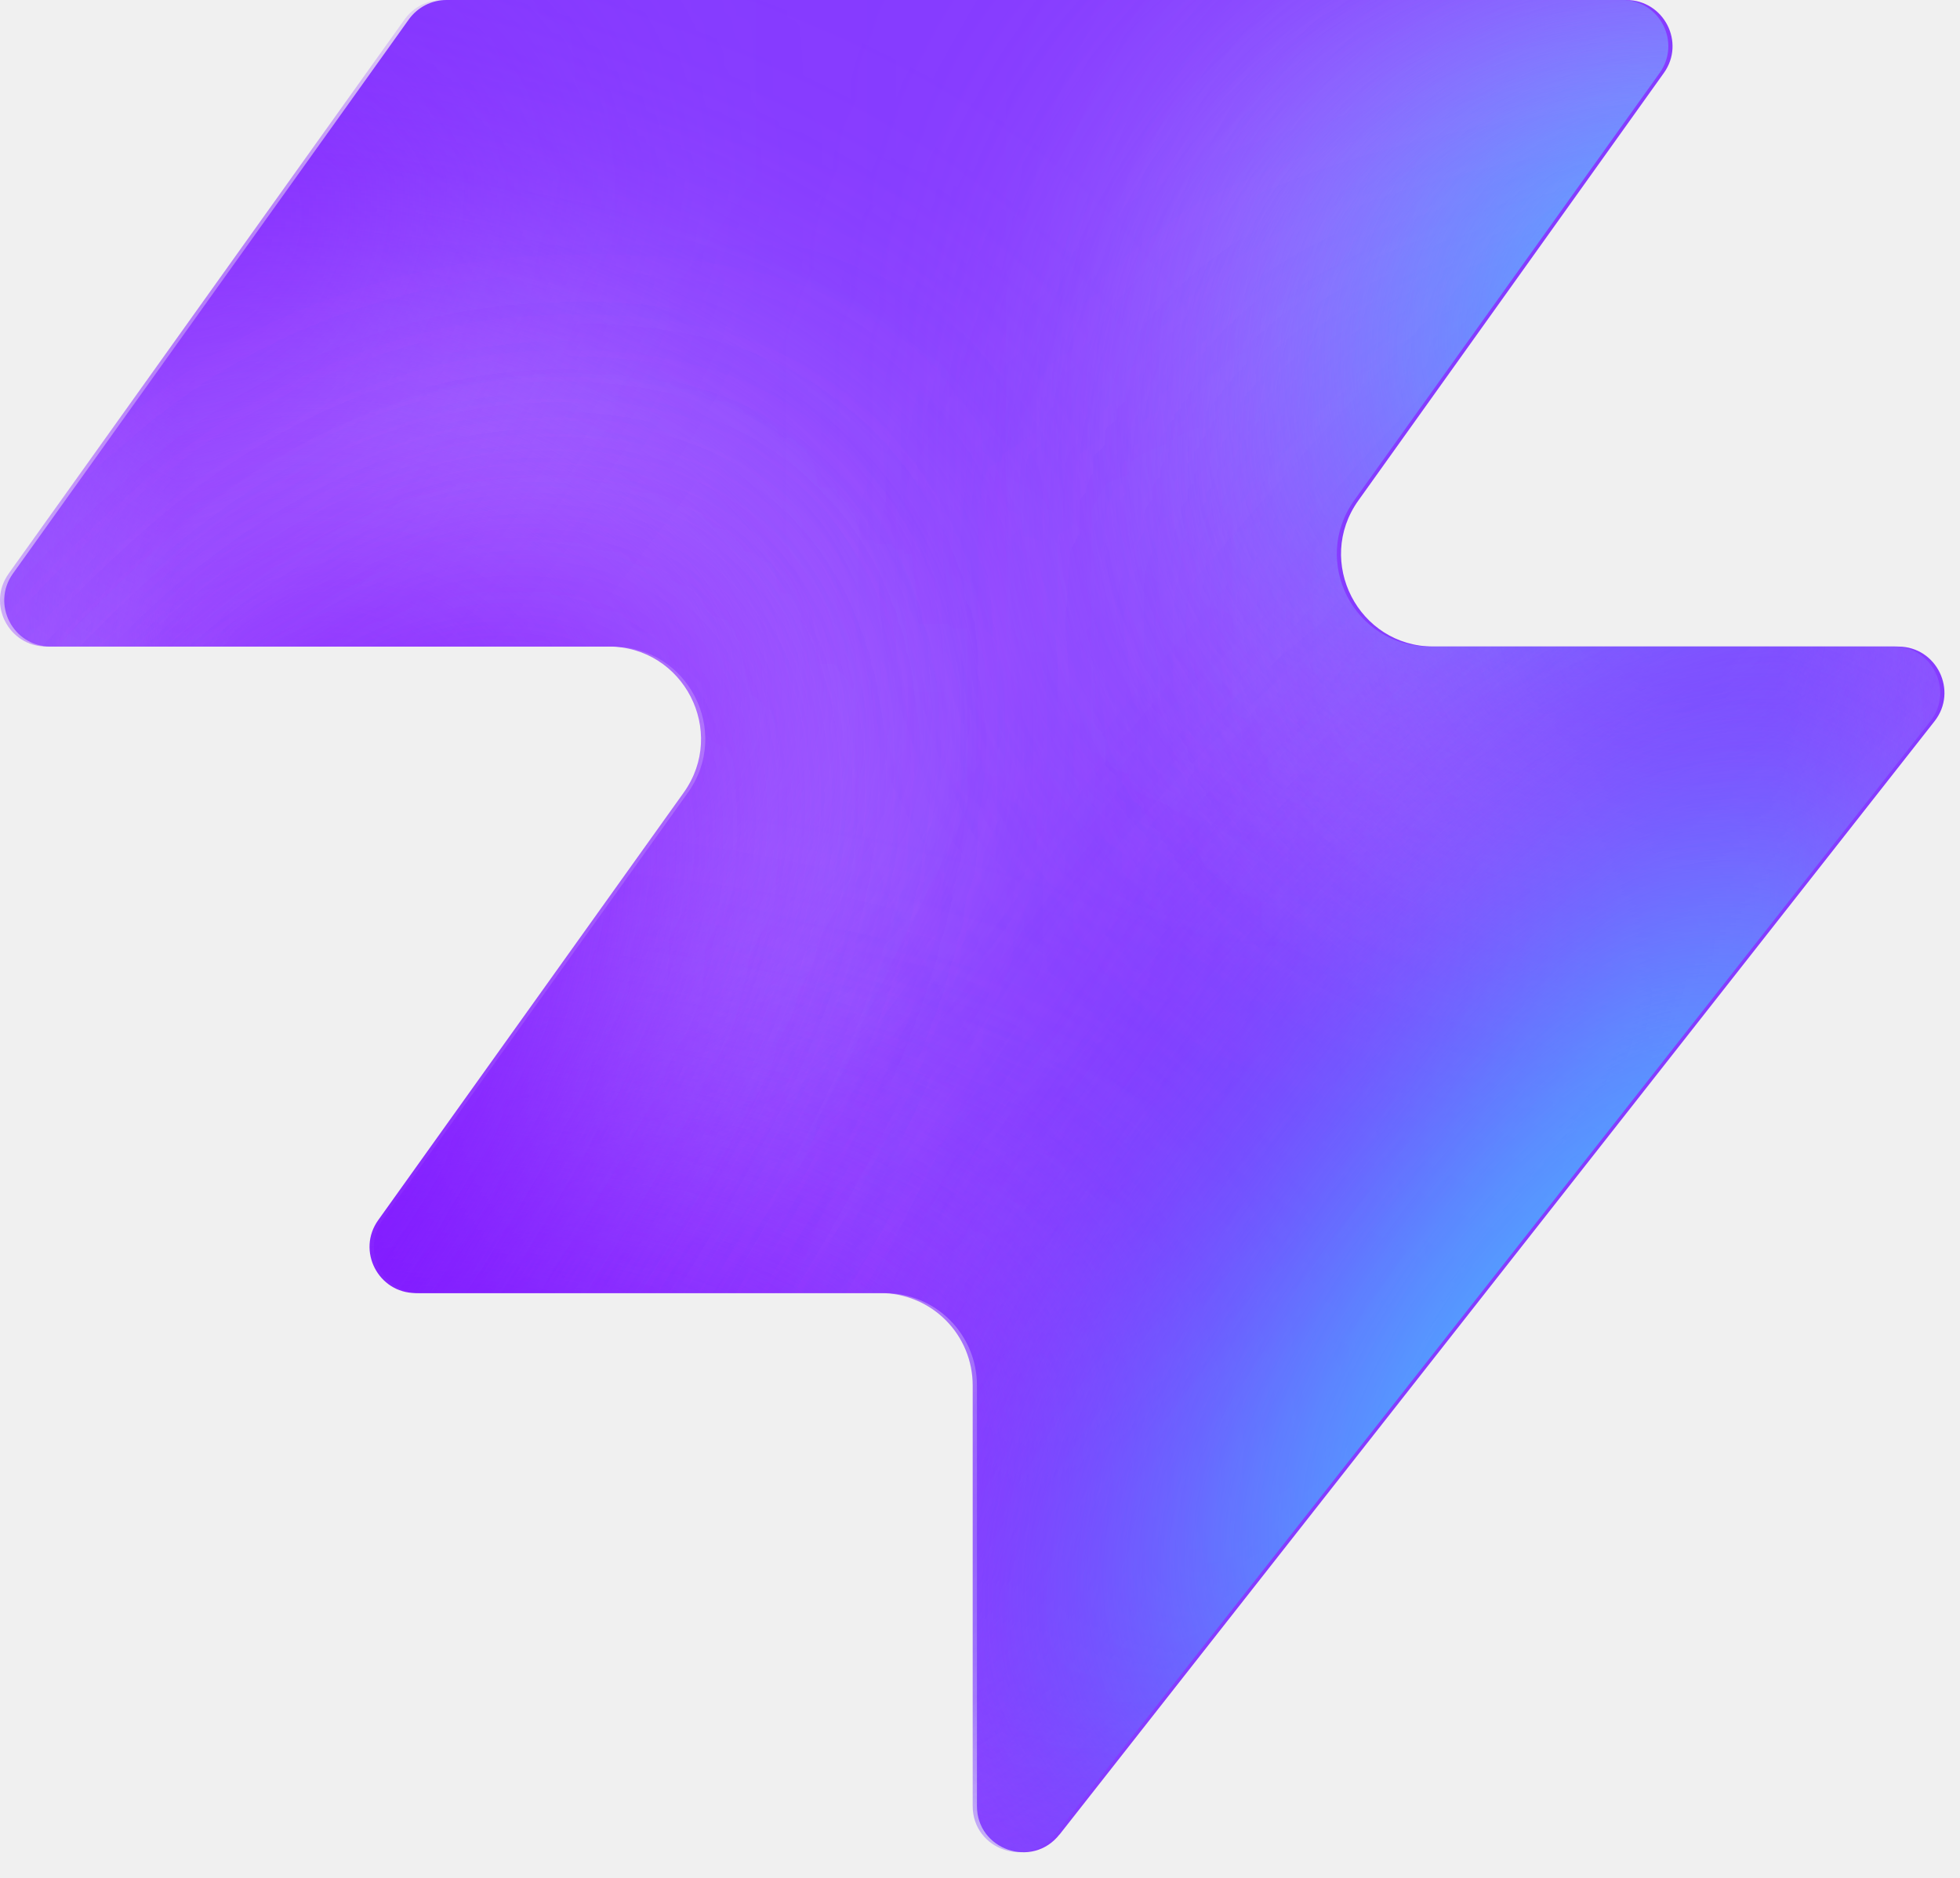
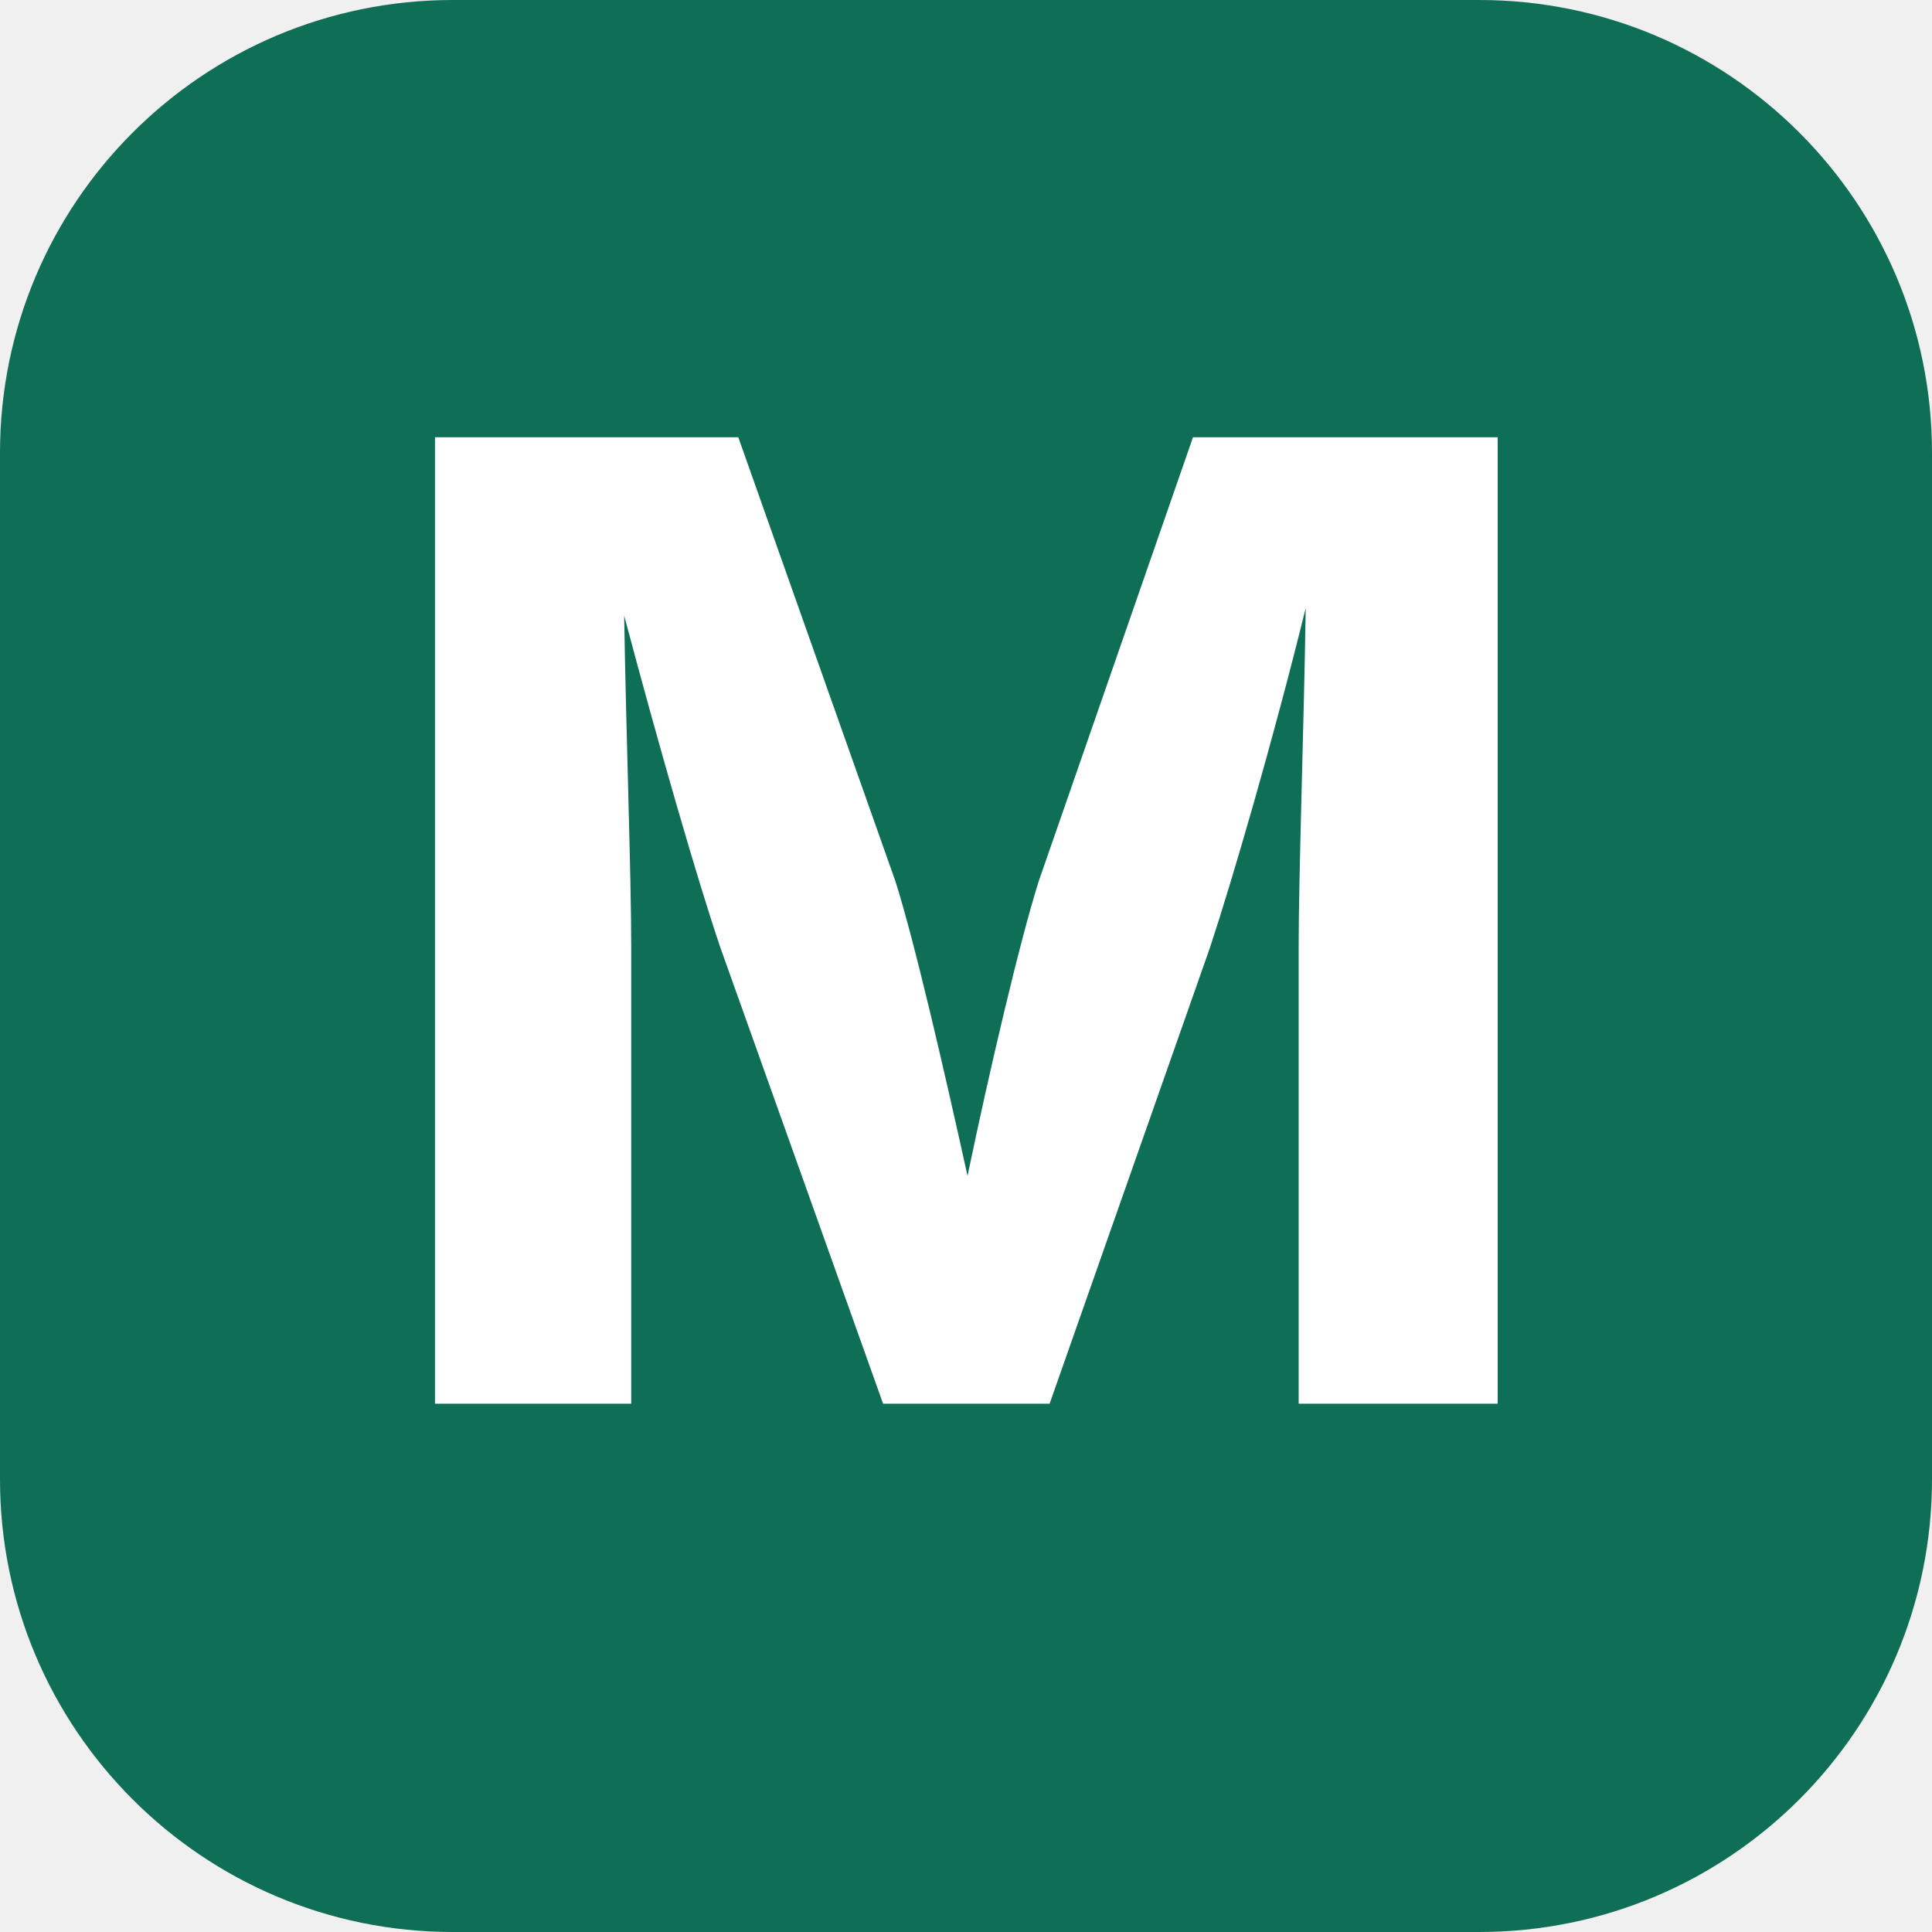
- <svg xmlns="http://www.w3.org/2000/svg" width="48" height="46" fill="none" viewBox="0 0 48 46">
-   <path fill="#863bff" d="M25.946 44.938c-.664.845-2.021.375-2.021-.698V33.937a2.26 2.26 0 0 0-2.262-2.262H10.287c-.92 0-1.456-1.04-.92-1.788l7.48-10.471c1.07-1.497 0-3.578-1.842-3.578H1.237c-.92 0-1.456-1.04-.92-1.788L10.013.474c.214-.297.556-.474.92-.474h28.894c.92 0 1.456 1.04.92 1.788l-7.48 10.471c-1.07 1.498 0 3.579 1.842 3.579h11.377c.943 0 1.473 1.088.89 1.83L25.947 44.94z" style="fill:#863bff;fill:color(display-p3 .525 .23 1);fill-opacity:1" />
-   <mask id="a" width="48" height="46" x="0" y="0" maskUnits="userSpaceOnUse" style="mask-type:alpha">
-     <path fill="#000" d="M25.842 44.938c-.664.844-2.021.375-2.021-.698V33.937a2.26 2.26 0 0 0-2.262-2.262H10.183c-.92 0-1.456-1.04-.92-1.788l7.48-10.471c1.07-1.498 0-3.579-1.842-3.579H1.133c-.92 0-1.456-1.04-.92-1.787L9.91.473c.214-.297.556-.474.92-.474h28.894c.92 0 1.456 1.04.92 1.788l-7.48 10.471c-1.07 1.498 0 3.578 1.842 3.578h11.377c.943 0 1.473 1.088.89 1.832L25.843 44.94z" style="fill:#000;fill-opacity:1" />
-   </mask>
-   <g mask="url(#a)">
-     <g filter="url(#b)">
-       <ellipse cx="5.508" cy="14.704" fill="#ede6ff" rx="5.508" ry="14.704" style="fill:#ede6ff;fill:color(display-p3 .927 .903 1);fill-opacity:1" transform="matrix(.00324 1 1 -.00324 -4.47 31.516)" />
-     </g>
-     <g filter="url(#c)">
-       <ellipse cx="10.399" cy="29.851" fill="#ede6ff" rx="10.399" ry="29.851" style="fill:#ede6ff;fill:color(display-p3 .927 .903 1);fill-opacity:1" transform="matrix(.00324 1 1 -.00324 -39.328 7.883)" />
-     </g>
-     <g filter="url(#d)">
-       <ellipse cx="5.508" cy="30.487" fill="#7e14ff" rx="5.508" ry="30.487" style="fill:#7e14ff;fill:color(display-p3 .492 .077 1);fill-opacity:1" transform="rotate(89.814 -25.913 -14.639)scale(1 -1)" />
-     </g>
-     <g filter="url(#e)">
-       <ellipse cx="5.508" cy="30.599" fill="#7e14ff" rx="5.508" ry="30.599" style="fill:#7e14ff;fill:color(display-p3 .492 .077 1);fill-opacity:1" transform="rotate(89.814 -32.644 -3.334)scale(1 -1)" />
-     </g>
-     <g filter="url(#f)">
-       <ellipse cx="5.508" cy="30.599" fill="#7e14ff" rx="5.508" ry="30.599" style="fill:#7e14ff;fill:color(display-p3 .492 .077 1);fill-opacity:1" transform="matrix(.00324 1 1 -.00324 -34.34 30.47)" />
-     </g>
-     <g filter="url(#g)">
-       <ellipse cx="14.072" cy="22.078" fill="#ede6ff" rx="14.072" ry="22.078" style="fill:#ede6ff;fill:color(display-p3 .927 .903 1);fill-opacity:1" transform="rotate(93.35 24.506 48.493)scale(-1 1)" />
-     </g>
-     <g filter="url(#h)">
-       <ellipse cx="3.47" cy="21.501" fill="#7e14ff" rx="3.47" ry="21.501" style="fill:#7e14ff;fill:color(display-p3 .492 .077 1);fill-opacity:1" transform="rotate(89.009 28.708 47.59)scale(-1 1)" />
-     </g>
-     <g filter="url(#i)">
-       <ellipse cx="3.47" cy="21.501" fill="#7e14ff" rx="3.47" ry="21.501" style="fill:#7e14ff;fill:color(display-p3 .492 .077 1);fill-opacity:1" transform="rotate(89.009 28.708 47.59)scale(-1 1)" />
-     </g>
-     <g filter="url(#j)">
-       <ellipse cx=".387" cy="8.972" fill="#7e14ff" rx="4.407" ry="29.108" style="fill:#7e14ff;fill:color(display-p3 .492 .077 1);fill-opacity:1" transform="rotate(39.51 .387 8.972)" />
-     </g>
-     <g filter="url(#k)">
-       <ellipse cx="47.523" cy="-6.092" fill="#7e14ff" rx="4.407" ry="29.108" style="fill:#7e14ff;fill:color(display-p3 .492 .077 1);fill-opacity:1" transform="rotate(37.892 47.523 -6.092)" />
-     </g>
-     <g filter="url(#l)">
-       <ellipse cx="41.412" cy="6.333" fill="#47bfff" rx="5.971" ry="9.665" style="fill:#47bfff;fill:color(display-p3 .28 .748 1);fill-opacity:1" transform="rotate(37.892 41.412 6.333)" />
-     </g>
-     <g filter="url(#m)">
-       <ellipse cx="-1.879" cy="38.332" fill="#7e14ff" rx="4.407" ry="29.108" style="fill:#7e14ff;fill:color(display-p3 .492 .077 1);fill-opacity:1" transform="rotate(37.892 -1.88 38.332)" />
-     </g>
-     <g filter="url(#n)">
-       <ellipse cx="-1.879" cy="38.332" fill="#7e14ff" rx="4.407" ry="29.108" style="fill:#7e14ff;fill:color(display-p3 .492 .077 1);fill-opacity:1" transform="rotate(37.892 -1.88 38.332)" />
-     </g>
-     <g filter="url(#o)">
-       <ellipse cx="35.651" cy="29.907" fill="#7e14ff" rx="4.407" ry="29.108" style="fill:#7e14ff;fill:color(display-p3 .492 .077 1);fill-opacity:1" transform="rotate(37.892 35.651 29.907)" />
-     </g>
-     <g filter="url(#p)">
-       <ellipse cx="38.418" cy="32.4" fill="#47bfff" rx="5.971" ry="15.297" style="fill:#47bfff;fill:color(display-p3 .28 .748 1);fill-opacity:1" transform="rotate(37.892 38.418 32.4)" />
-     </g>
-   </g>
-   <defs>
-     <filter id="b" width="60.045" height="41.654" x="-19.77" y="16.149" color-interpolation-filters="sRGB" filterUnits="userSpaceOnUse">
-       <feFlood flood-opacity="0" result="BackgroundImageFix" />
-       <feBlend in="SourceGraphic" in2="BackgroundImageFix" result="shape" />
-       <feGaussianBlur result="effect1_foregroundBlur_2002_17158" stdDeviation="7.659" />
-     </filter>
-     <filter id="c" width="90.34" height="51.437" x="-54.613" y="-7.533" color-interpolation-filters="sRGB" filterUnits="userSpaceOnUse">
-       <feFlood flood-opacity="0" result="BackgroundImageFix" />
-       <feBlend in="SourceGraphic" in2="BackgroundImageFix" result="shape" />
-       <feGaussianBlur result="effect1_foregroundBlur_2002_17158" stdDeviation="7.659" />
-     </filter>
-     <filter id="d" width="79.355" height="29.4" x="-49.64" y="2.03" color-interpolation-filters="sRGB" filterUnits="userSpaceOnUse">
-       <feFlood flood-opacity="0" result="BackgroundImageFix" />
-       <feBlend in="SourceGraphic" in2="BackgroundImageFix" result="shape" />
-       <feGaussianBlur result="effect1_foregroundBlur_2002_17158" stdDeviation="4.596" />
-     </filter>
-     <filter id="e" width="79.579" height="29.4" x="-45.045" y="20.029" color-interpolation-filters="sRGB" filterUnits="userSpaceOnUse">
-       <feFlood flood-opacity="0" result="BackgroundImageFix" />
-       <feBlend in="SourceGraphic" in2="BackgroundImageFix" result="shape" />
-       <feGaussianBlur result="effect1_foregroundBlur_2002_17158" stdDeviation="4.596" />
-     </filter>
-     <filter id="f" width="79.579" height="29.4" x="-43.513" y="21.178" color-interpolation-filters="sRGB" filterUnits="userSpaceOnUse">
-       <feFlood flood-opacity="0" result="BackgroundImageFix" />
-       <feBlend in="SourceGraphic" in2="BackgroundImageFix" result="shape" />
-       <feGaussianBlur result="effect1_foregroundBlur_2002_17158" stdDeviation="4.596" />
-     </filter>
-     <filter id="g" width="74.749" height="58.852" x="15.756" y="-17.901" color-interpolation-filters="sRGB" filterUnits="userSpaceOnUse">
-       <feFlood flood-opacity="0" result="BackgroundImageFix" />
-       <feBlend in="SourceGraphic" in2="BackgroundImageFix" result="shape" />
-       <feGaussianBlur result="effect1_foregroundBlur_2002_17158" stdDeviation="7.659" />
-     </filter>
-     <filter id="h" width="61.377" height="25.362" x="23.548" y="2.284" color-interpolation-filters="sRGB" filterUnits="userSpaceOnUse">
-       <feFlood flood-opacity="0" result="BackgroundImageFix" />
-       <feBlend in="SourceGraphic" in2="BackgroundImageFix" result="shape" />
-       <feGaussianBlur result="effect1_foregroundBlur_2002_17158" stdDeviation="4.596" />
-     </filter>
-     <filter id="i" width="61.377" height="25.362" x="23.548" y="2.284" color-interpolation-filters="sRGB" filterUnits="userSpaceOnUse">
-       <feFlood flood-opacity="0" result="BackgroundImageFix" />
-       <feBlend in="SourceGraphic" in2="BackgroundImageFix" result="shape" />
-       <feGaussianBlur result="effect1_foregroundBlur_2002_17158" stdDeviation="4.596" />
-     </filter>
-     <filter id="j" width="56.045" height="63.649" x="-27.636" y="-22.853" color-interpolation-filters="sRGB" filterUnits="userSpaceOnUse">
-       <feFlood flood-opacity="0" result="BackgroundImageFix" />
-       <feBlend in="SourceGraphic" in2="BackgroundImageFix" result="shape" />
-       <feGaussianBlur result="effect1_foregroundBlur_2002_17158" stdDeviation="4.596" />
-     </filter>
-     <filter id="k" width="54.814" height="64.646" x="20.116" y="-38.415" color-interpolation-filters="sRGB" filterUnits="userSpaceOnUse">
-       <feFlood flood-opacity="0" result="BackgroundImageFix" />
-       <feBlend in="SourceGraphic" in2="BackgroundImageFix" result="shape" />
-       <feGaussianBlur result="effect1_foregroundBlur_2002_17158" stdDeviation="4.596" />
-     </filter>
-     <filter id="l" width="33.541" height="35.313" x="24.641" y="-11.323" color-interpolation-filters="sRGB" filterUnits="userSpaceOnUse">
-       <feFlood flood-opacity="0" result="BackgroundImageFix" />
-       <feBlend in="SourceGraphic" in2="BackgroundImageFix" result="shape" />
-       <feGaussianBlur result="effect1_foregroundBlur_2002_17158" stdDeviation="4.596" />
-     </filter>
-     <filter id="m" width="54.814" height="64.646" x="-29.286" y="6.009" color-interpolation-filters="sRGB" filterUnits="userSpaceOnUse">
-       <feFlood flood-opacity="0" result="BackgroundImageFix" />
-       <feBlend in="SourceGraphic" in2="BackgroundImageFix" result="shape" />
-       <feGaussianBlur result="effect1_foregroundBlur_2002_17158" stdDeviation="4.596" />
-     </filter>
-     <filter id="n" width="54.814" height="64.646" x="-29.286" y="6.009" color-interpolation-filters="sRGB" filterUnits="userSpaceOnUse">
-       <feFlood flood-opacity="0" result="BackgroundImageFix" />
-       <feBlend in="SourceGraphic" in2="BackgroundImageFix" result="shape" />
-       <feGaussianBlur result="effect1_foregroundBlur_2002_17158" stdDeviation="4.596" />
-     </filter>
-     <filter id="o" width="54.814" height="64.646" x="8.244" y="-2.416" color-interpolation-filters="sRGB" filterUnits="userSpaceOnUse">
-       <feFlood flood-opacity="0" result="BackgroundImageFix" />
-       <feBlend in="SourceGraphic" in2="BackgroundImageFix" result="shape" />
-       <feGaussianBlur result="effect1_foregroundBlur_2002_17158" stdDeviation="4.596" />
-     </filter>
-     <filter id="p" width="39.409" height="43.623" x="18.713" y="10.588" color-interpolation-filters="sRGB" filterUnits="userSpaceOnUse">
-       <feFlood flood-opacity="0" result="BackgroundImageFix" />
-       <feBlend in="SourceGraphic" in2="BackgroundImageFix" result="shape" />
-       <feGaussianBlur result="effect1_foregroundBlur_2002_17158" stdDeviation="4.596" />
-     </filter>
-   </defs>
+ <svg xmlns="http://www.w3.org/2000/svg" viewBox="0 0 64 64" width="64" height="64">
+   <rect width="64" height="64" rx="15" fill="#0F6E56" />
+   <text x="32" y="46.5" text-anchor="middle" font-family="'Hanken Grotesk', 'Trebuchet MS', system-ui, -apple-system, sans-serif" font-size="44" font-weight="700" letter-spacing="-1" fill="#ffffff">M</text>
</svg>
